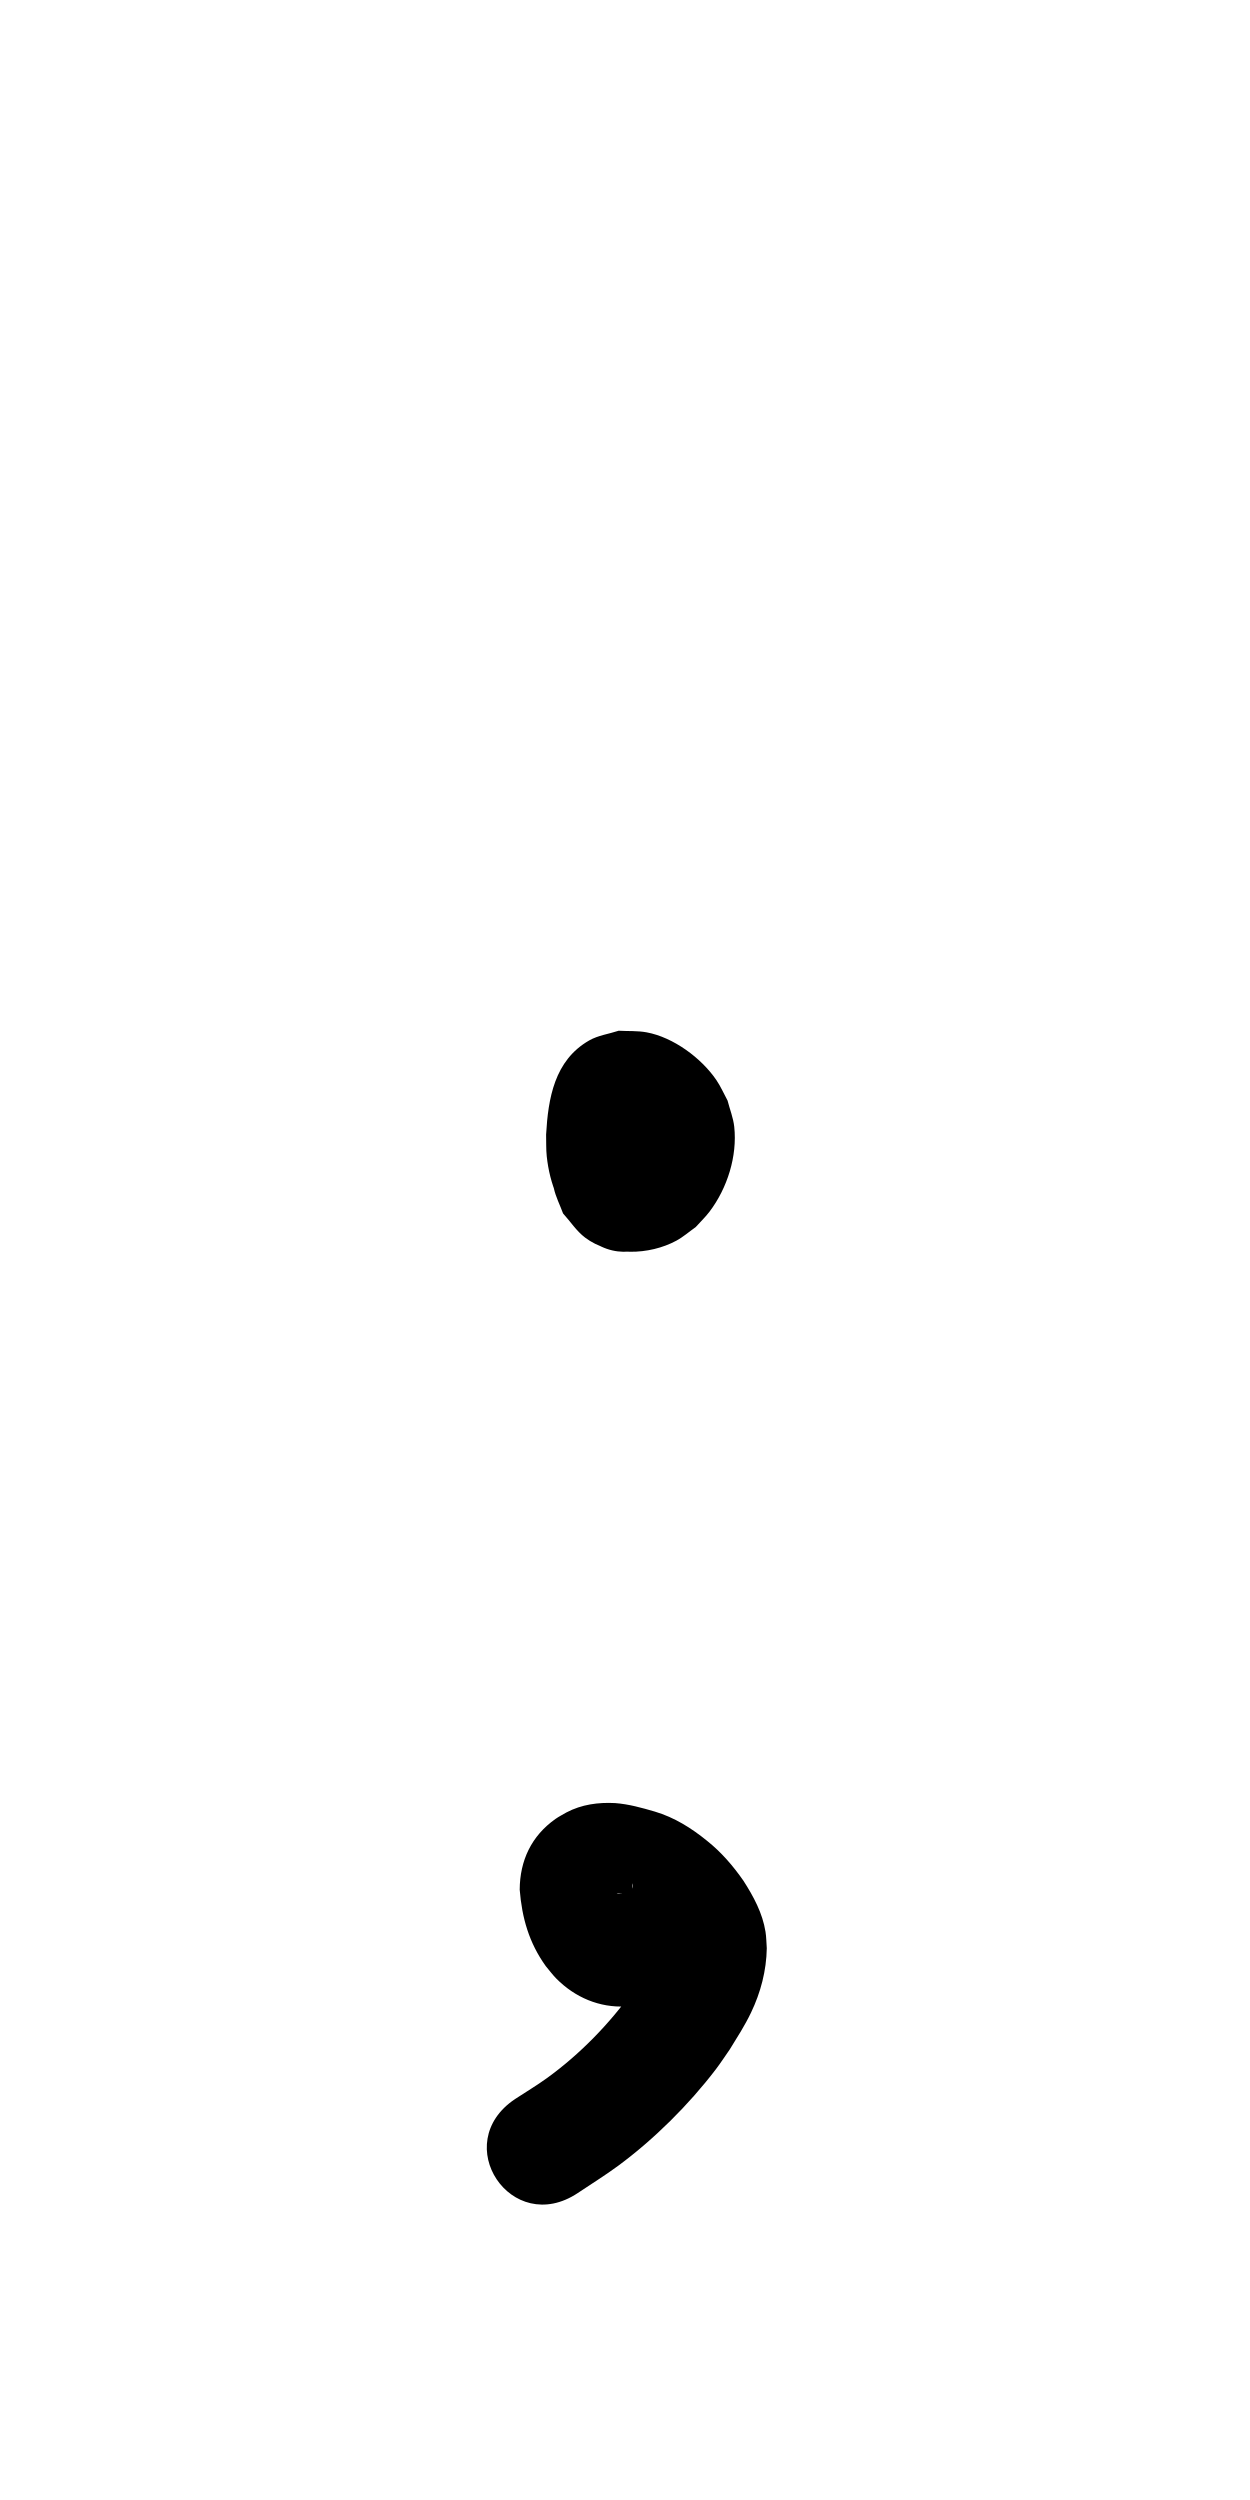
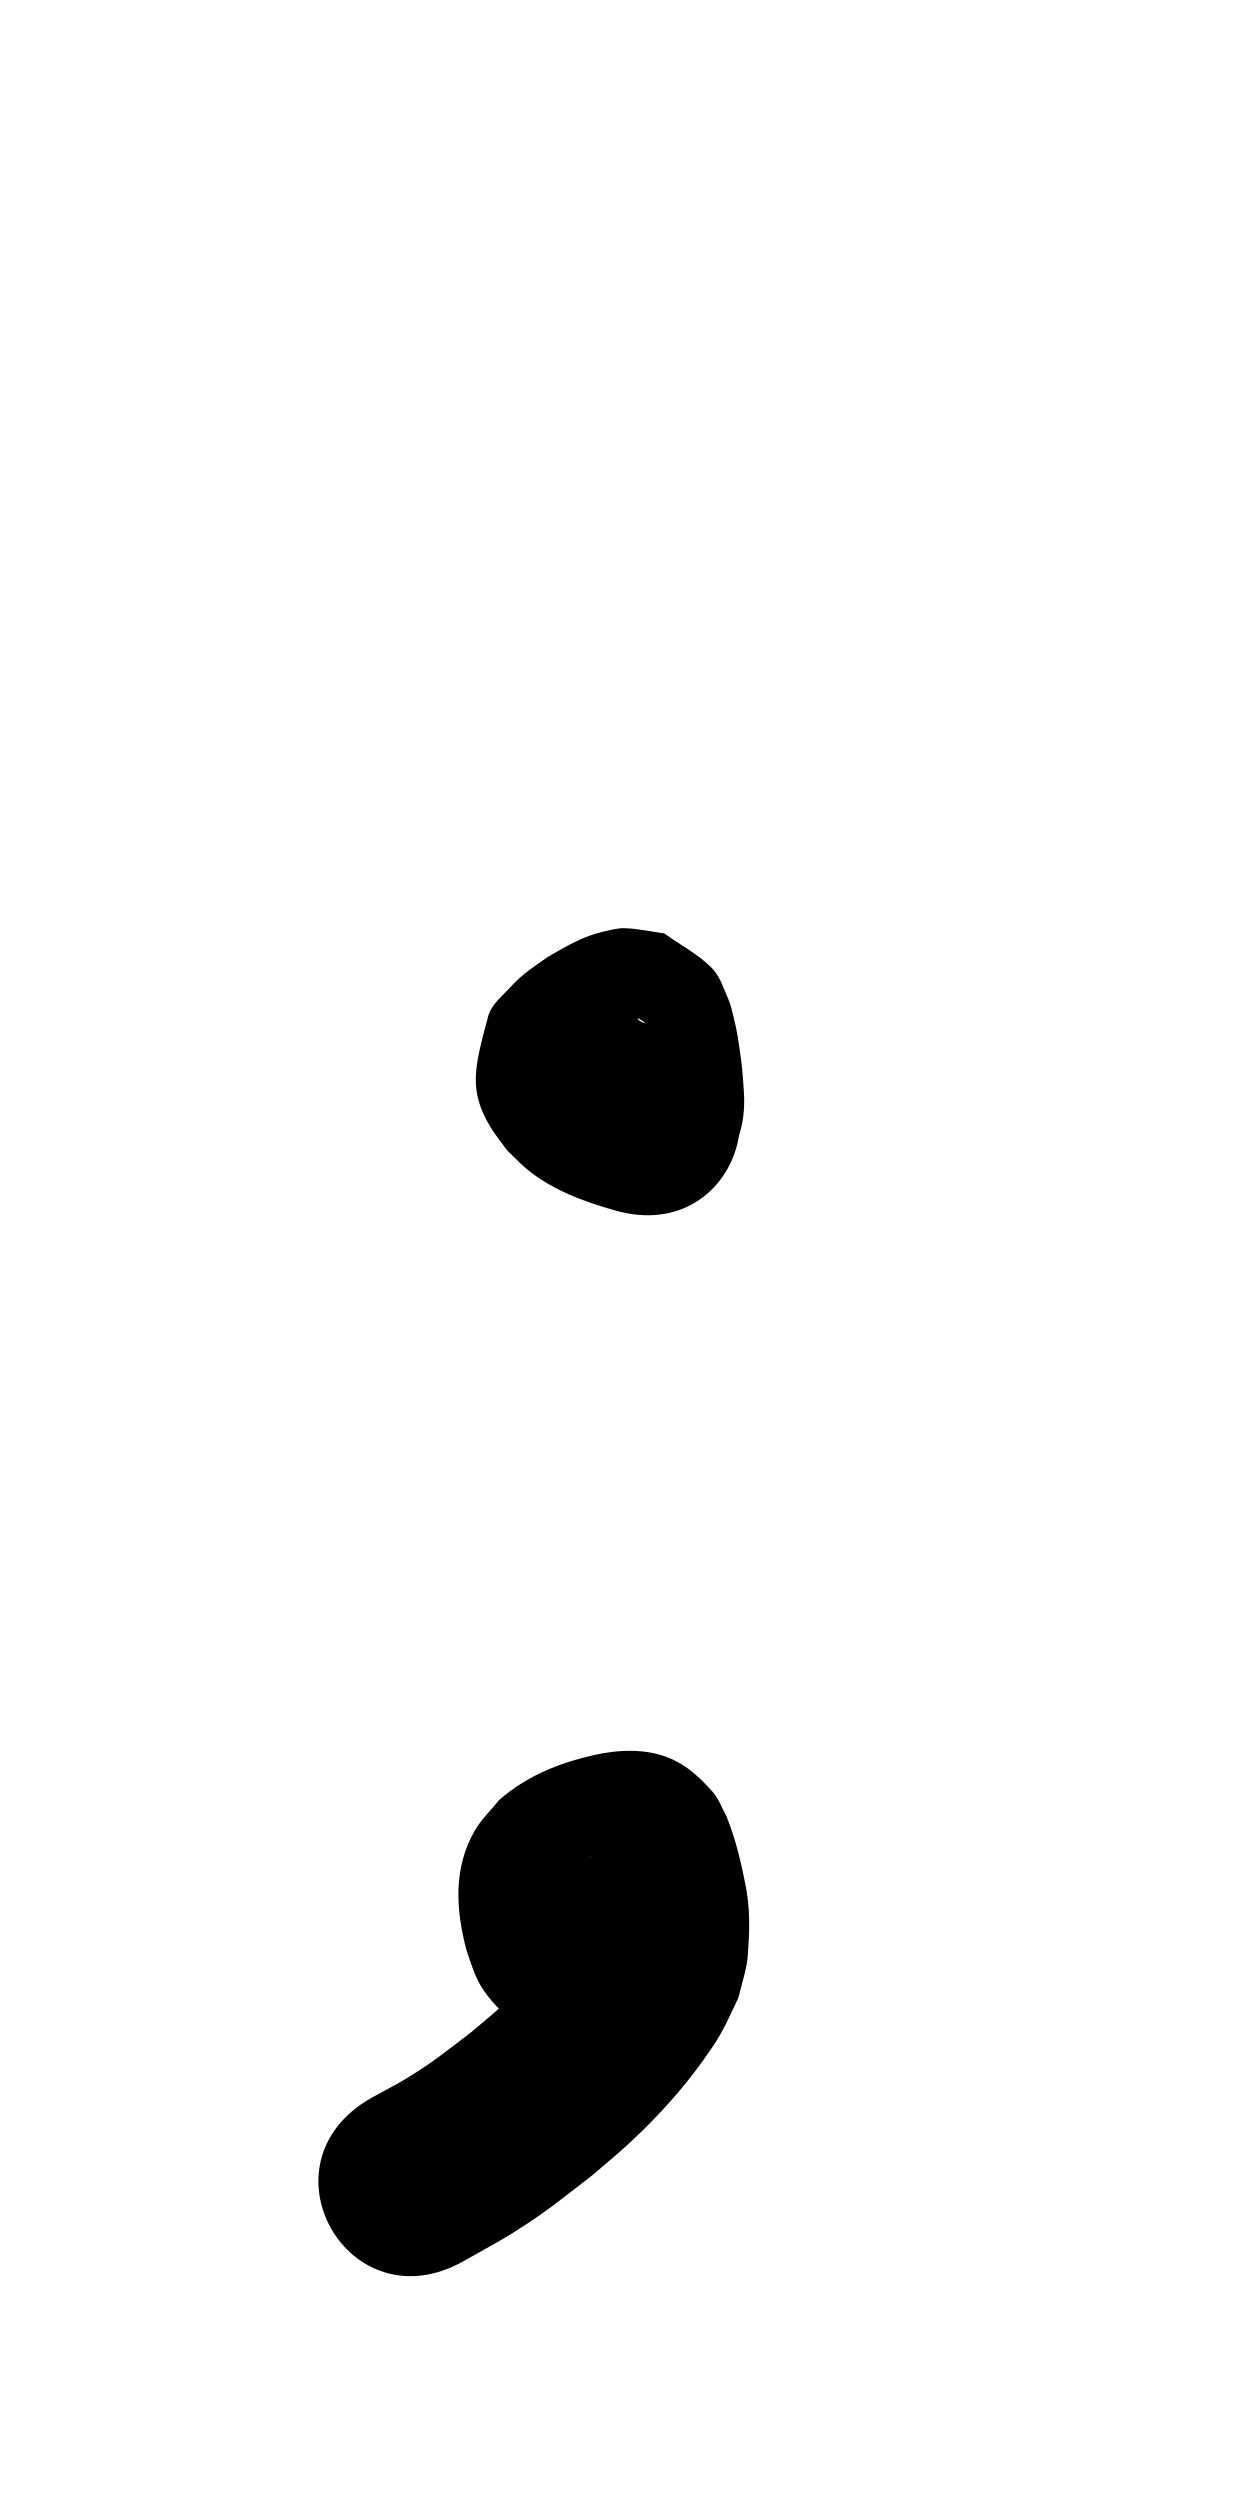
<svg xmlns="http://www.w3.org/2000/svg" width="500" height="1000">
-   <path d="m 265.399,461.742 c -0.449,-0.748 -2.601,-2.09 -2.372,-3.394 0.035,-0.197 0.246,-0.331 0.288,-0.527 0.297,-1.407 0.231,-2.867 0.321,-4.302 0.232,-1.878 0.482,-4.435 0.969,-6.285 0.099,-0.375 0.591,-1.426 0.511,-1.046 -1.41,6.694 -4.668,7.803 -10.209,10.684 -1.29,0.204 -2.581,0.4 -3.87,0.612 -0.351,0.058 -0.805,-0.063 -1.051,0.195 -0.371,0.389 2.329,2.025 0.241,1.991 -0.348,-0.394 -0.744,-0.75 -1.045,-1.181 -0.298,-0.426 -0.312,-1.078 -0.74,-1.373 -0.584,-0.402 -2.101,3.846 -2.258,1.9 2.793,-3.889 7.214,-4.91 11.649,-2.401 2.062,1.166 3.674,2.989 5.512,4.484 2.103,3.032 3.215,5.46 2.815,9.162 -0.09,0.834 -0.353,1.643 -0.608,2.443 -0.176,0.554 -0.632,1.027 -0.68,1.607 -0.015,0.187 0.354,0.122 0.531,0.182 27.974,-15.449 6.127,-55.01 -21.848,-39.561 v 0 c -6.775,4.161 -9.972,5.343 -15.105,11.966 -6.101,7.871 -9.078,18.522 -6.921,28.371 0.767,3.502 2.461,6.734 3.692,10.101 2.936,3.221 5.334,7.031 8.808,9.662 10.122,7.664 25.737,7.049 36.479,1.259 2.782,-1.5 5.174,-3.632 7.761,-5.449 1.849,-2.062 3.875,-3.978 5.547,-6.186 7.117,-9.398 11.156,-22.19 9.879,-33.971 -0.388,-3.575 -1.78,-6.969 -2.67,-10.454 -1.495,-2.738 -2.727,-5.637 -4.485,-8.214 -6.03,-8.843 -17.224,-17.098 -27.868,-19.076 -3.677,-0.684 -7.469,-0.43 -11.203,-0.645 -3.937,1.298 -8.213,1.835 -11.811,3.895 -13.936,7.979 -16.398,23.246 -17.217,37.642 0.085,2.89 -0.051,5.795 0.254,8.67 1.18,11.128 5.346,21.664 13.295,29.677 21.522,23.622 54.929,-6.815 33.406,-30.437 z" />
-   <path d="m 246.655,757.535 c 1.536,-0.888 6.788,1.296 7.173,0.968 -0.29,-1.68 -1.196,-3.499 -0.825,-5.216 0.665,4.562 -1.649,8.879 -5.197,11.583 -1.054,0.709 -1.991,0.955 -3.284,1.232 -0.418,0.09 -0.846,0.121 -1.27,0.175 -0.12,0.015 -0.475,-0.002 -0.36,0.035 0.19,0.061 0.399,0.028 0.598,0.041 1.379,0.561 3.848,1.071 5.555,1.597 1.837,0.626 3.373,1.685 4.755,3.02 2.493,1.927 4.539,4.147 6.231,6.777 0.95,0.663 3.596,7.697 1.512,2.977 -1.583,5.605 -5.041,10.407 -8.093,15.307 -9.515,13.355 -21.366,25.578 -34.667,35.206 -4.115,2.978 -8.489,5.58 -12.734,8.369 -26.584,17.734 -1.505,55.33 25.079,37.596 v 0 c 5.406,-3.648 10.977,-7.065 16.219,-10.944 14.332,-10.606 28.139,-24.318 38.974,-38.518 1.962,-2.571 3.713,-5.298 5.569,-7.946 3.074,-5.002 5.987,-9.455 8.532,-14.77 3.87,-8.083 6.134,-16.753 6.29,-25.725 -0.169,-2.194 -0.162,-4.41 -0.508,-6.583 -1.193,-7.492 -4.797,-14.145 -8.842,-20.437 -4.146,-5.955 -8.847,-11.41 -14.543,-15.952 -6.26,-5.089 -13.052,-9.36 -20.853,-11.682 -5.207,-1.528 -10.482,-2.999 -15.916,-3.411 -6.76,-0.356 -13.394,0.543 -19.468,3.735 -1.468,0.872 -3.01,1.63 -4.404,2.616 -9.605,6.791 -14.237,16.63 -14.296,28.29 0.901,11.289 3.719,21.221 10.42,30.564 1.411,1.666 2.696,3.446 4.232,4.997 7.452,7.523 17.254,11.713 27.865,11.137 31.846,-2.648 28.102,-47.686 -3.745,-45.038 z" />
+   <path d="m 266.582,412.052 c -2.069,-0.793 -10.228,-2.483 -11.539,-4.486 -0.083,-0.126 0.304,-0.167 0.441,-0.105 0.686,0.313 1.285,0.791 1.927,1.186 9.157,9.301 5.627,12.363 4.645,32.03 -0.11,2.193 -4.327,5.857 -0.924,4.231 -0.09,0.019 2.05,-0.705 2.017,-0.69 -2.026,0.966 -5.266,1.812 -7.082,1.801 -4.462,-0.026 -8.884,-0.842 -13.326,-1.264 -5.666,-3.752 -11.836,-6.835 -16.998,-11.255 -2.143,-1.835 -2.965,-4.8 -4.51,-7.16 -0.036,-0.055 -0.198,-0.094 -0.196,-0.029 0.096,2.372 0.725,4.866 1.024,7.223 0.322,2.663 0.515,5.339 0.65,8.018 2.852,52.956 77.743,48.923 74.891,-4.033 v 0 c -0.258,-4.622 -0.602,-9.239 -1.191,-13.832 -0.786,-5.798 -1.58,-11.609 -3.065,-17.281 -0.615,-2.349 -1.118,-4.756 -2.107,-6.973 -1.867,-4.182 -3.222,-8.871 -6.425,-12.144 -5.508,-5.628 -12.724,-9.283 -19.087,-13.924 -5.295,-0.696 -10.546,-1.942 -15.884,-2.087 -2.936,-0.08 -5.831,0.778 -8.697,1.421 -7.871,1.764 -15.042,6.014 -21.92,10.008 -5.178,3.646 -10.309,6.887 -14.613,11.676 -3.43,3.817 -8.038,7.26 -9.37,12.216 -5.534,20.599 -7.851,29.45 0.825,44.028 1.965,3.302 4.461,6.258 6.691,9.387 2.676,2.559 5.167,5.326 8.028,7.676 10.167,8.353 22.74,12.955 35.23,16.489 51.001,14.539 71.563,-57.587 20.562,-72.126 z" />
+   <path d="m 256.102,745.418 c -6.569,-1.301 -13.202,-2.209 -19.857,-2.928 -0.105,-0.034 -0.423,-0.122 -0.315,-0.1 1.423,0.28 2.903,0.373 4.263,0.877 8.621,3.198 13.575,7.279 18.186,15.098 -0.092,-0.597 -0.464,-2.889 -0.445,-3.355 0.006,-0.144 0.268,0.184 0.281,0.327 0.126,1.361 0.337,2.747 0.129,4.098 -0.386,2.52 -0.914,5.056 -1.894,7.409 -0.939,2.253 -2.534,4.172 -3.801,6.258 -1.486,1.858 -3.878,3.197 -1.254,2.6 1.177,-0.268 2.335,-0.501 3.53,-0.672 0.208,-0.018 0.829,-0.098 0.625,-0.056 -2.036,0.418 -5.281,0.475 -6.794,0.162 -11.642,-2.409 -14.197,-3.759 -22.98,-12.46 -1.618,-1.603 -2.483,-3.818 -3.725,-5.728 -0.056,-0.028 -0.182,-0.147 -0.169,-0.085 0.341,1.709 0.941,3.356 1.359,5.047 0.637,2.573 1.132,5.171 1.586,7.781 0.002,0.217 0.048,0.439 0.005,0.652 -0.009,0.045 -0.115,-0.101 -0.125,-0.056 -0.602,2.547 0.299,5.553 -0.665,8.031 -0.15,0.386 -0.272,-0.782 -0.409,-1.173 -2.839,-1.038 -0.423,-0.443 -4.51,4.996 -6.104,8.123 -13.063,15.42 -20.618,22.215 -3.267,2.939 -6.7,5.689 -10.05,8.534 -9.495,7.243 -15.063,11.864 -25.33,18.152 -4.74,2.903 -9.714,5.406 -14.571,8.109 -46.145,26.137 -9.182,91.396 36.963,65.259 v 0 c 6.594,-3.783 13.334,-7.322 19.782,-11.349 13.131,-8.201 19.87,-13.88 32.006,-23.262 4.482,-3.879 9.079,-7.628 13.447,-11.636 11.27,-10.34 21.68,-21.633 30.56,-34.1 2.462,-3.457 4.924,-6.933 7.008,-10.63 2.592,-4.6 4.661,-9.477 6.991,-14.215 1.118,-4.463 2.474,-8.873 3.353,-13.389 0.469,-2.411 0.502,-4.888 0.681,-7.339 0.539,-7.358 0.494,-14.8 -0.706,-22.093 -1.863,-10.165 -4.19,-20.297 -8.054,-29.912 -1.831,-3.235 -3.044,-6.909 -5.493,-9.706 -3.778,-4.315 -8.004,-8.417 -12.937,-11.343 -9.537,-5.658 -20.489,-5.902 -30.944,-4.144 -15.23,2.977 -29.648,8.265 -41.507,18.685 -3.255,4.068 -7.167,7.688 -9.766,12.203 -8.779,15.253 -7.602,31.927 -3.279,48.126 2.442,6.945 3.644,11.953 8.39,18.026 8.8,11.261 19.252,17.089 33.233,18.732 4.703,0.492 9.387,1.138 14.025,2.073 52.129,9.752 65.92,-63.969 13.792,-73.721 z" />
</svg>
